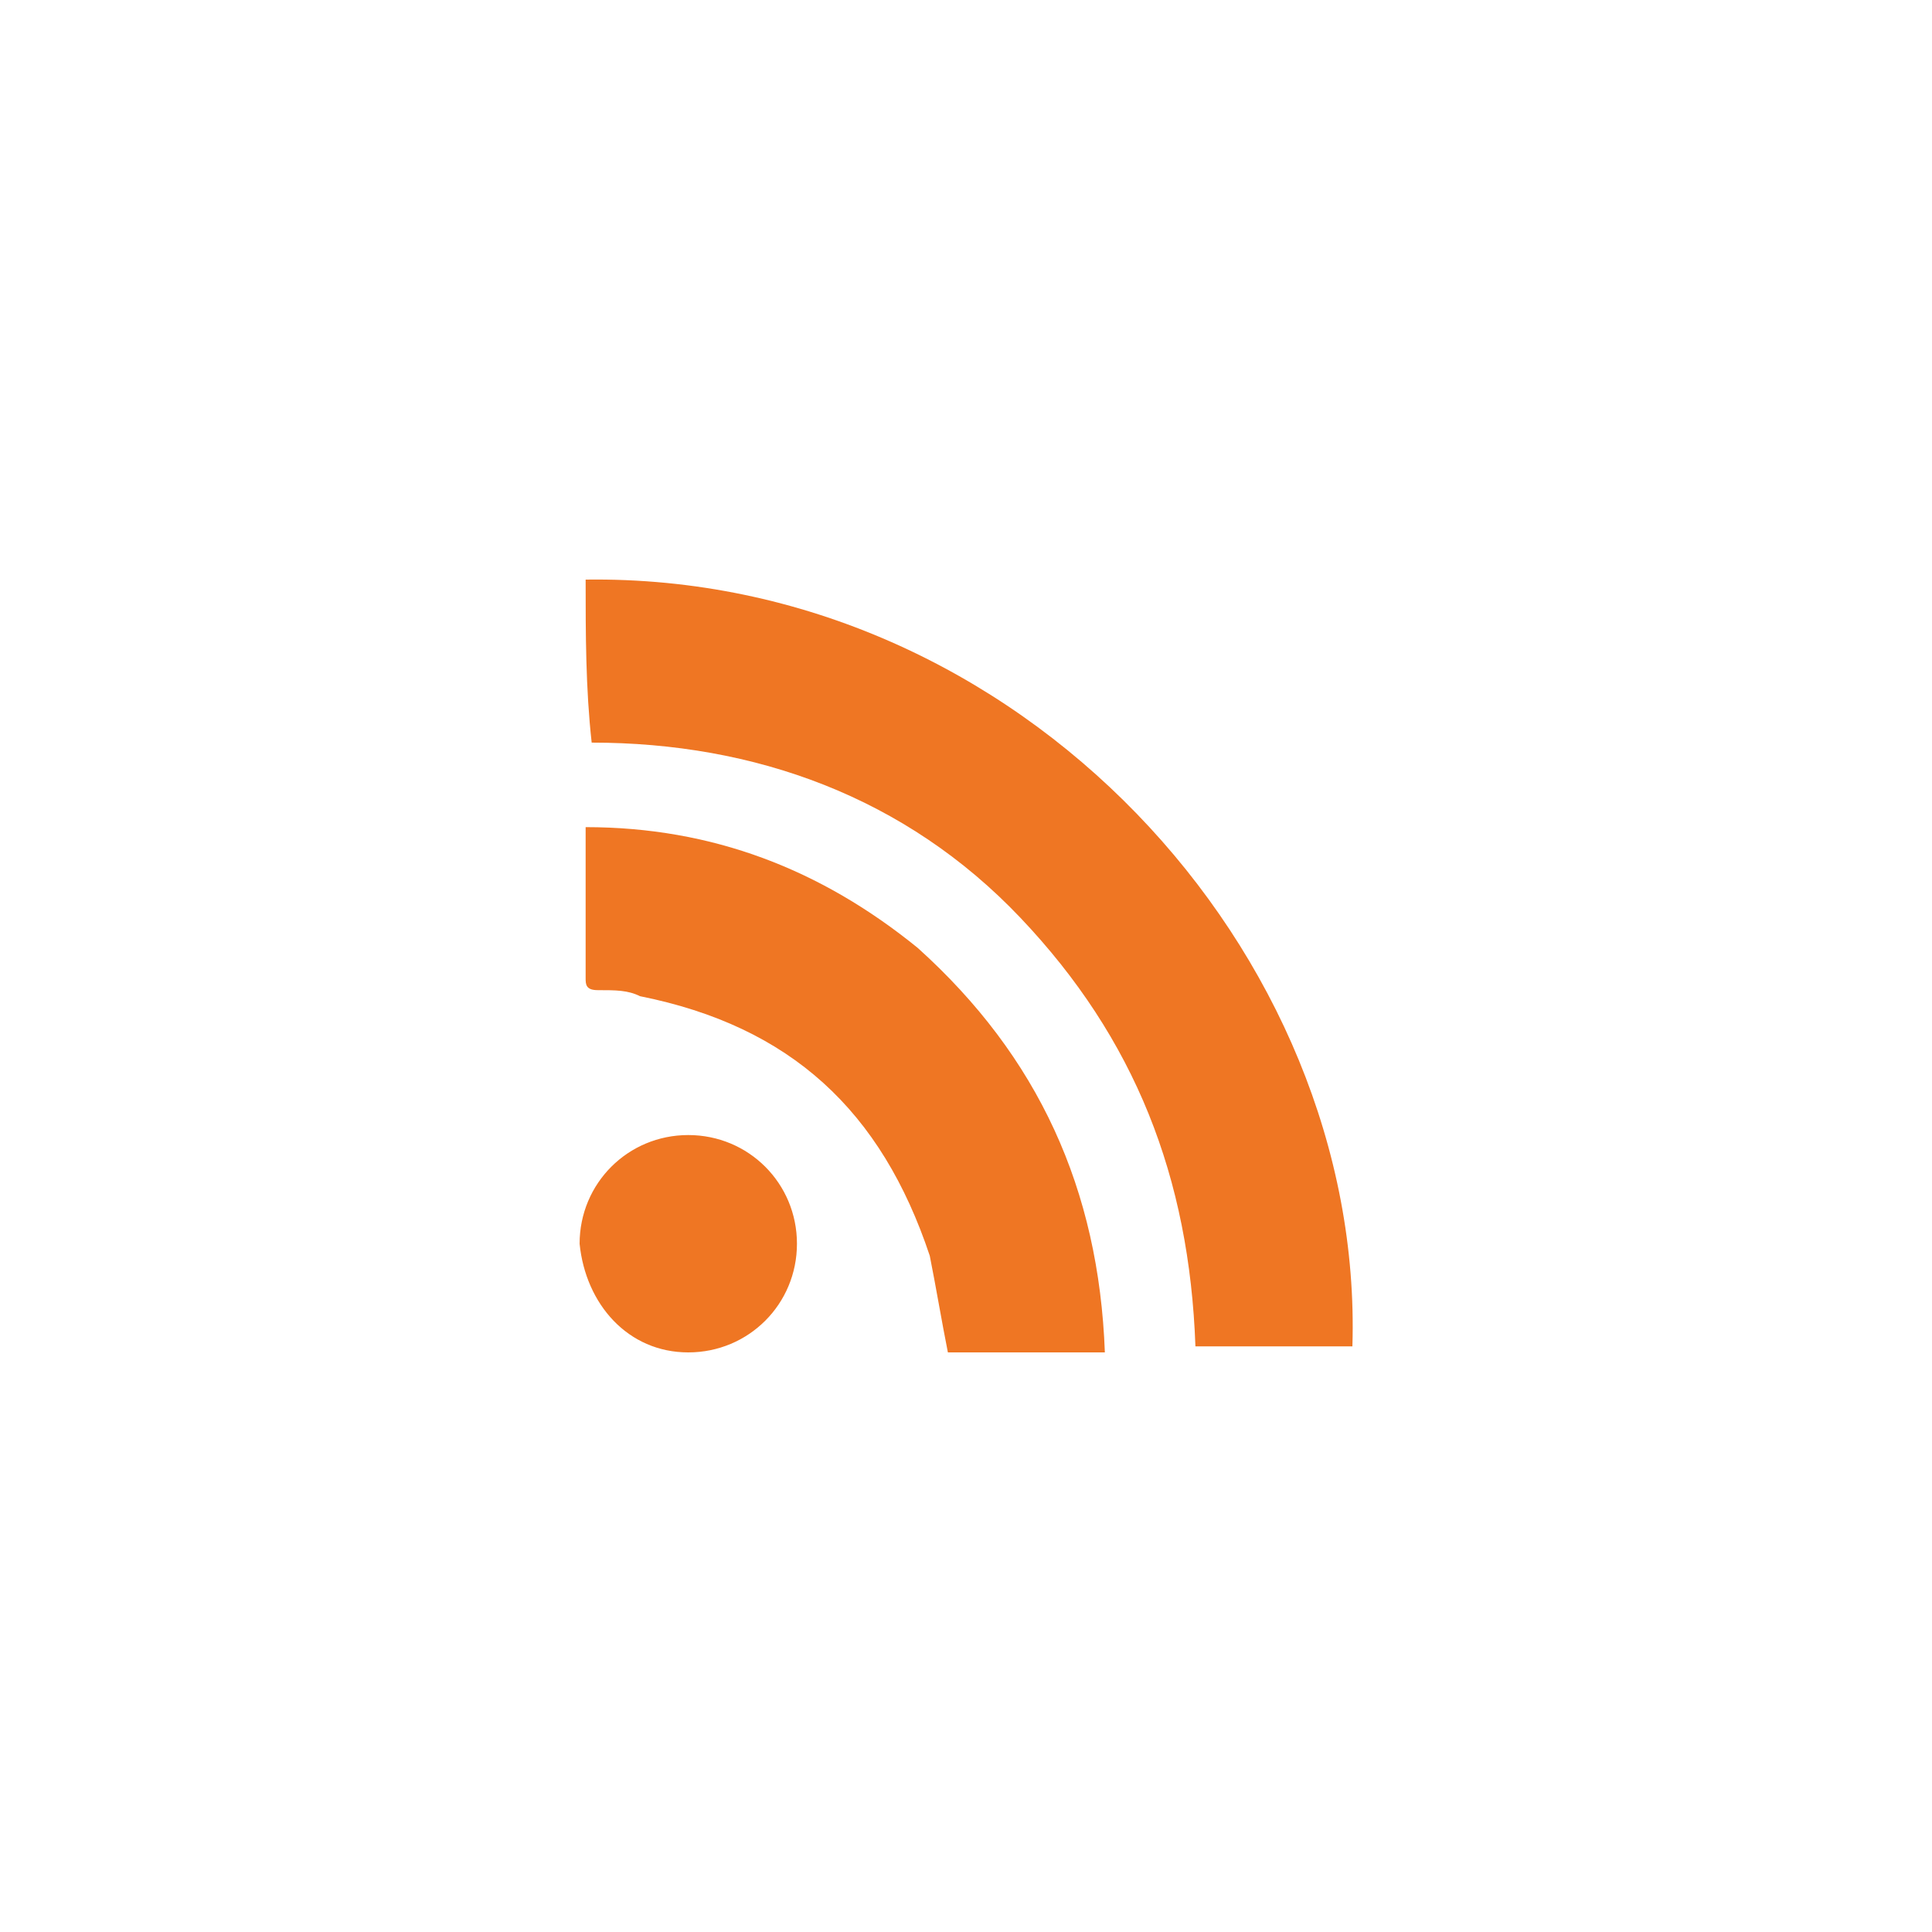
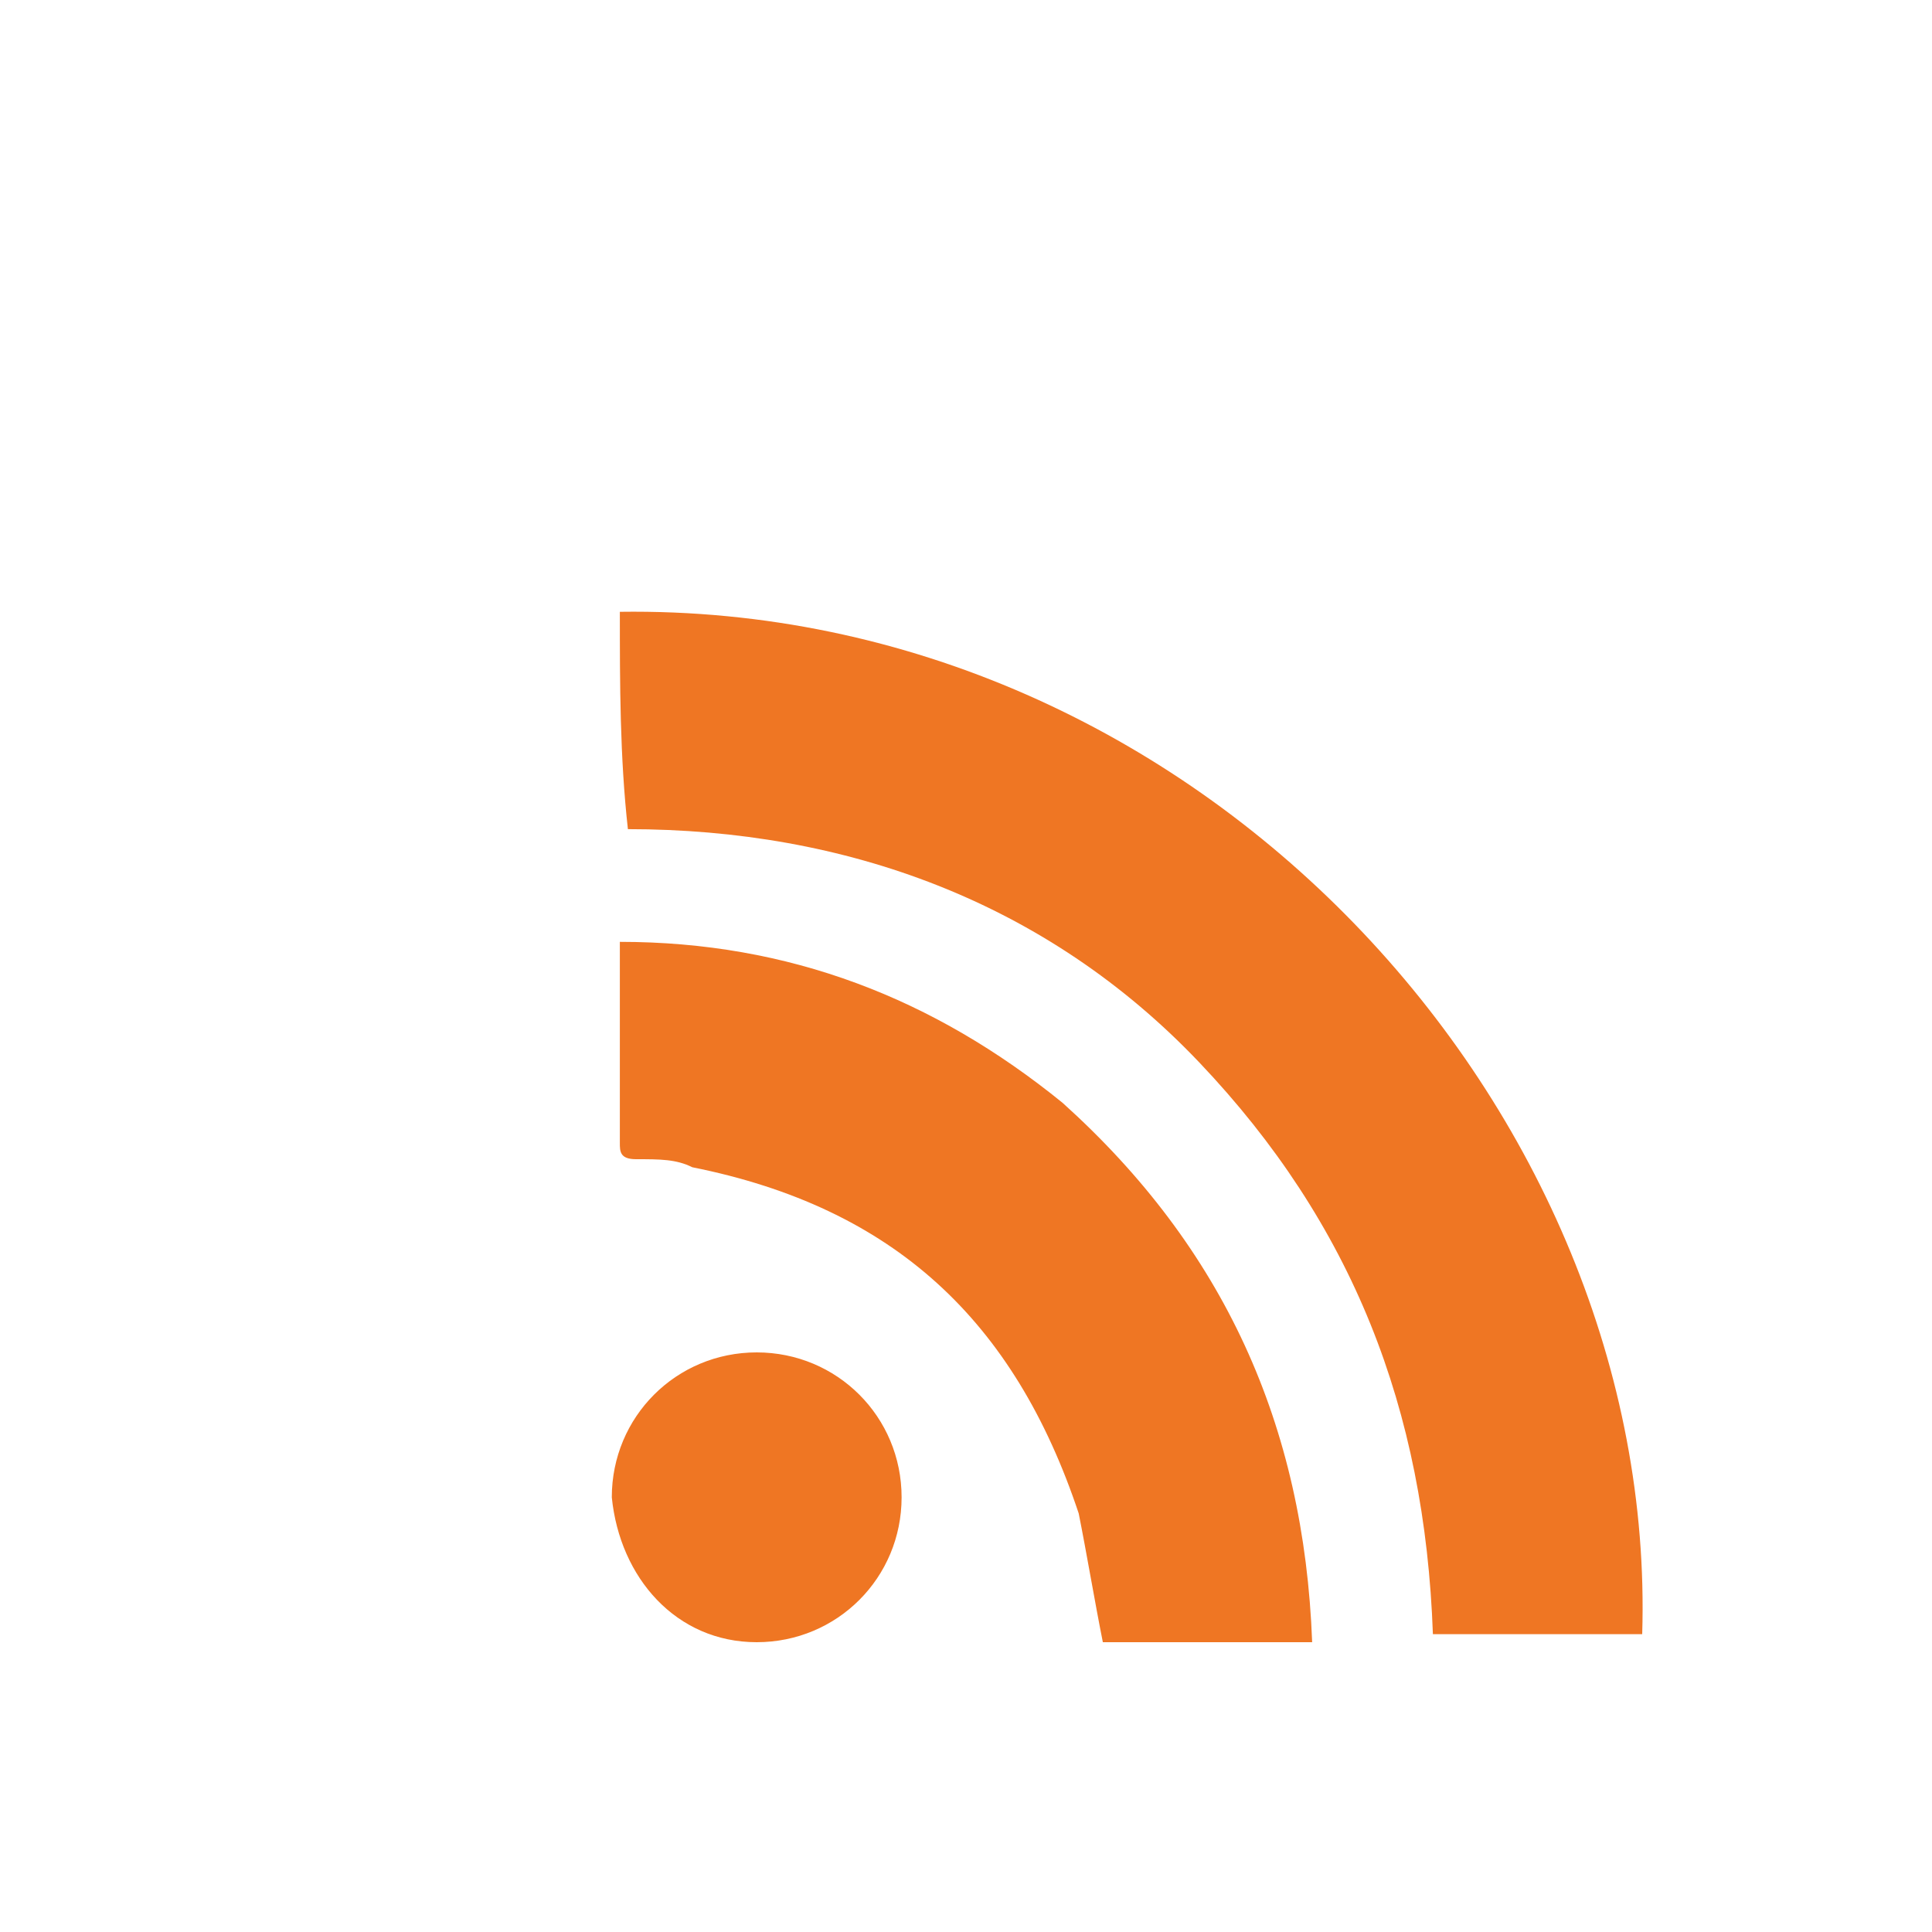
- <svg xmlns="http://www.w3.org/2000/svg" version="1.1" id="Layer_1" x="0px" y="0px" viewBox="0 0 32 32" enable-background="new 0 0 32 32" xml:space="preserve">
+ <svg xmlns="http://www.w3.org/2000/svg" version="1.1" id="Layer_1" x="0px" y="0px" viewBox="2 2 24 24" enable-background="new 2 2 24 24" xml:space="preserve">
  <path fill="#EF7623" d="M9.7,9.6c7.2-0.1,12.9,6.2,12.7,12.7c-0.9,0-1.7,0-2.6,0c-0.1-2.8-1-5.1-2.9-7.1s-4.4-2.9-7.1-2.9  C9.7,11.4,9.7,10.5,9.7,9.6z M18.3,22.4c-0.9,0-1.8,0-2.6,0c-0.1-0.5-0.2-1.1-0.3-1.6c-0.8-2.4-2.3-3.8-4.8-4.3  c-0.2-0.1-0.4-0.1-0.7-0.1c-0.2,0-0.2-0.1-0.2-0.2c0-0.8,0-1.6,0-2.5c2.1,0,3.9,0.7,5.5,2C17.2,17.5,18.2,19.7,18.3,22.4z   M13.2,20.6c0,1-0.8,1.8-1.8,1.8c-1,0-1.7-0.8-1.8-1.8c0-1,0.8-1.8,1.8-1.8S13.2,19.6,13.2,20.6L13.2,20.6z" />
</svg>
